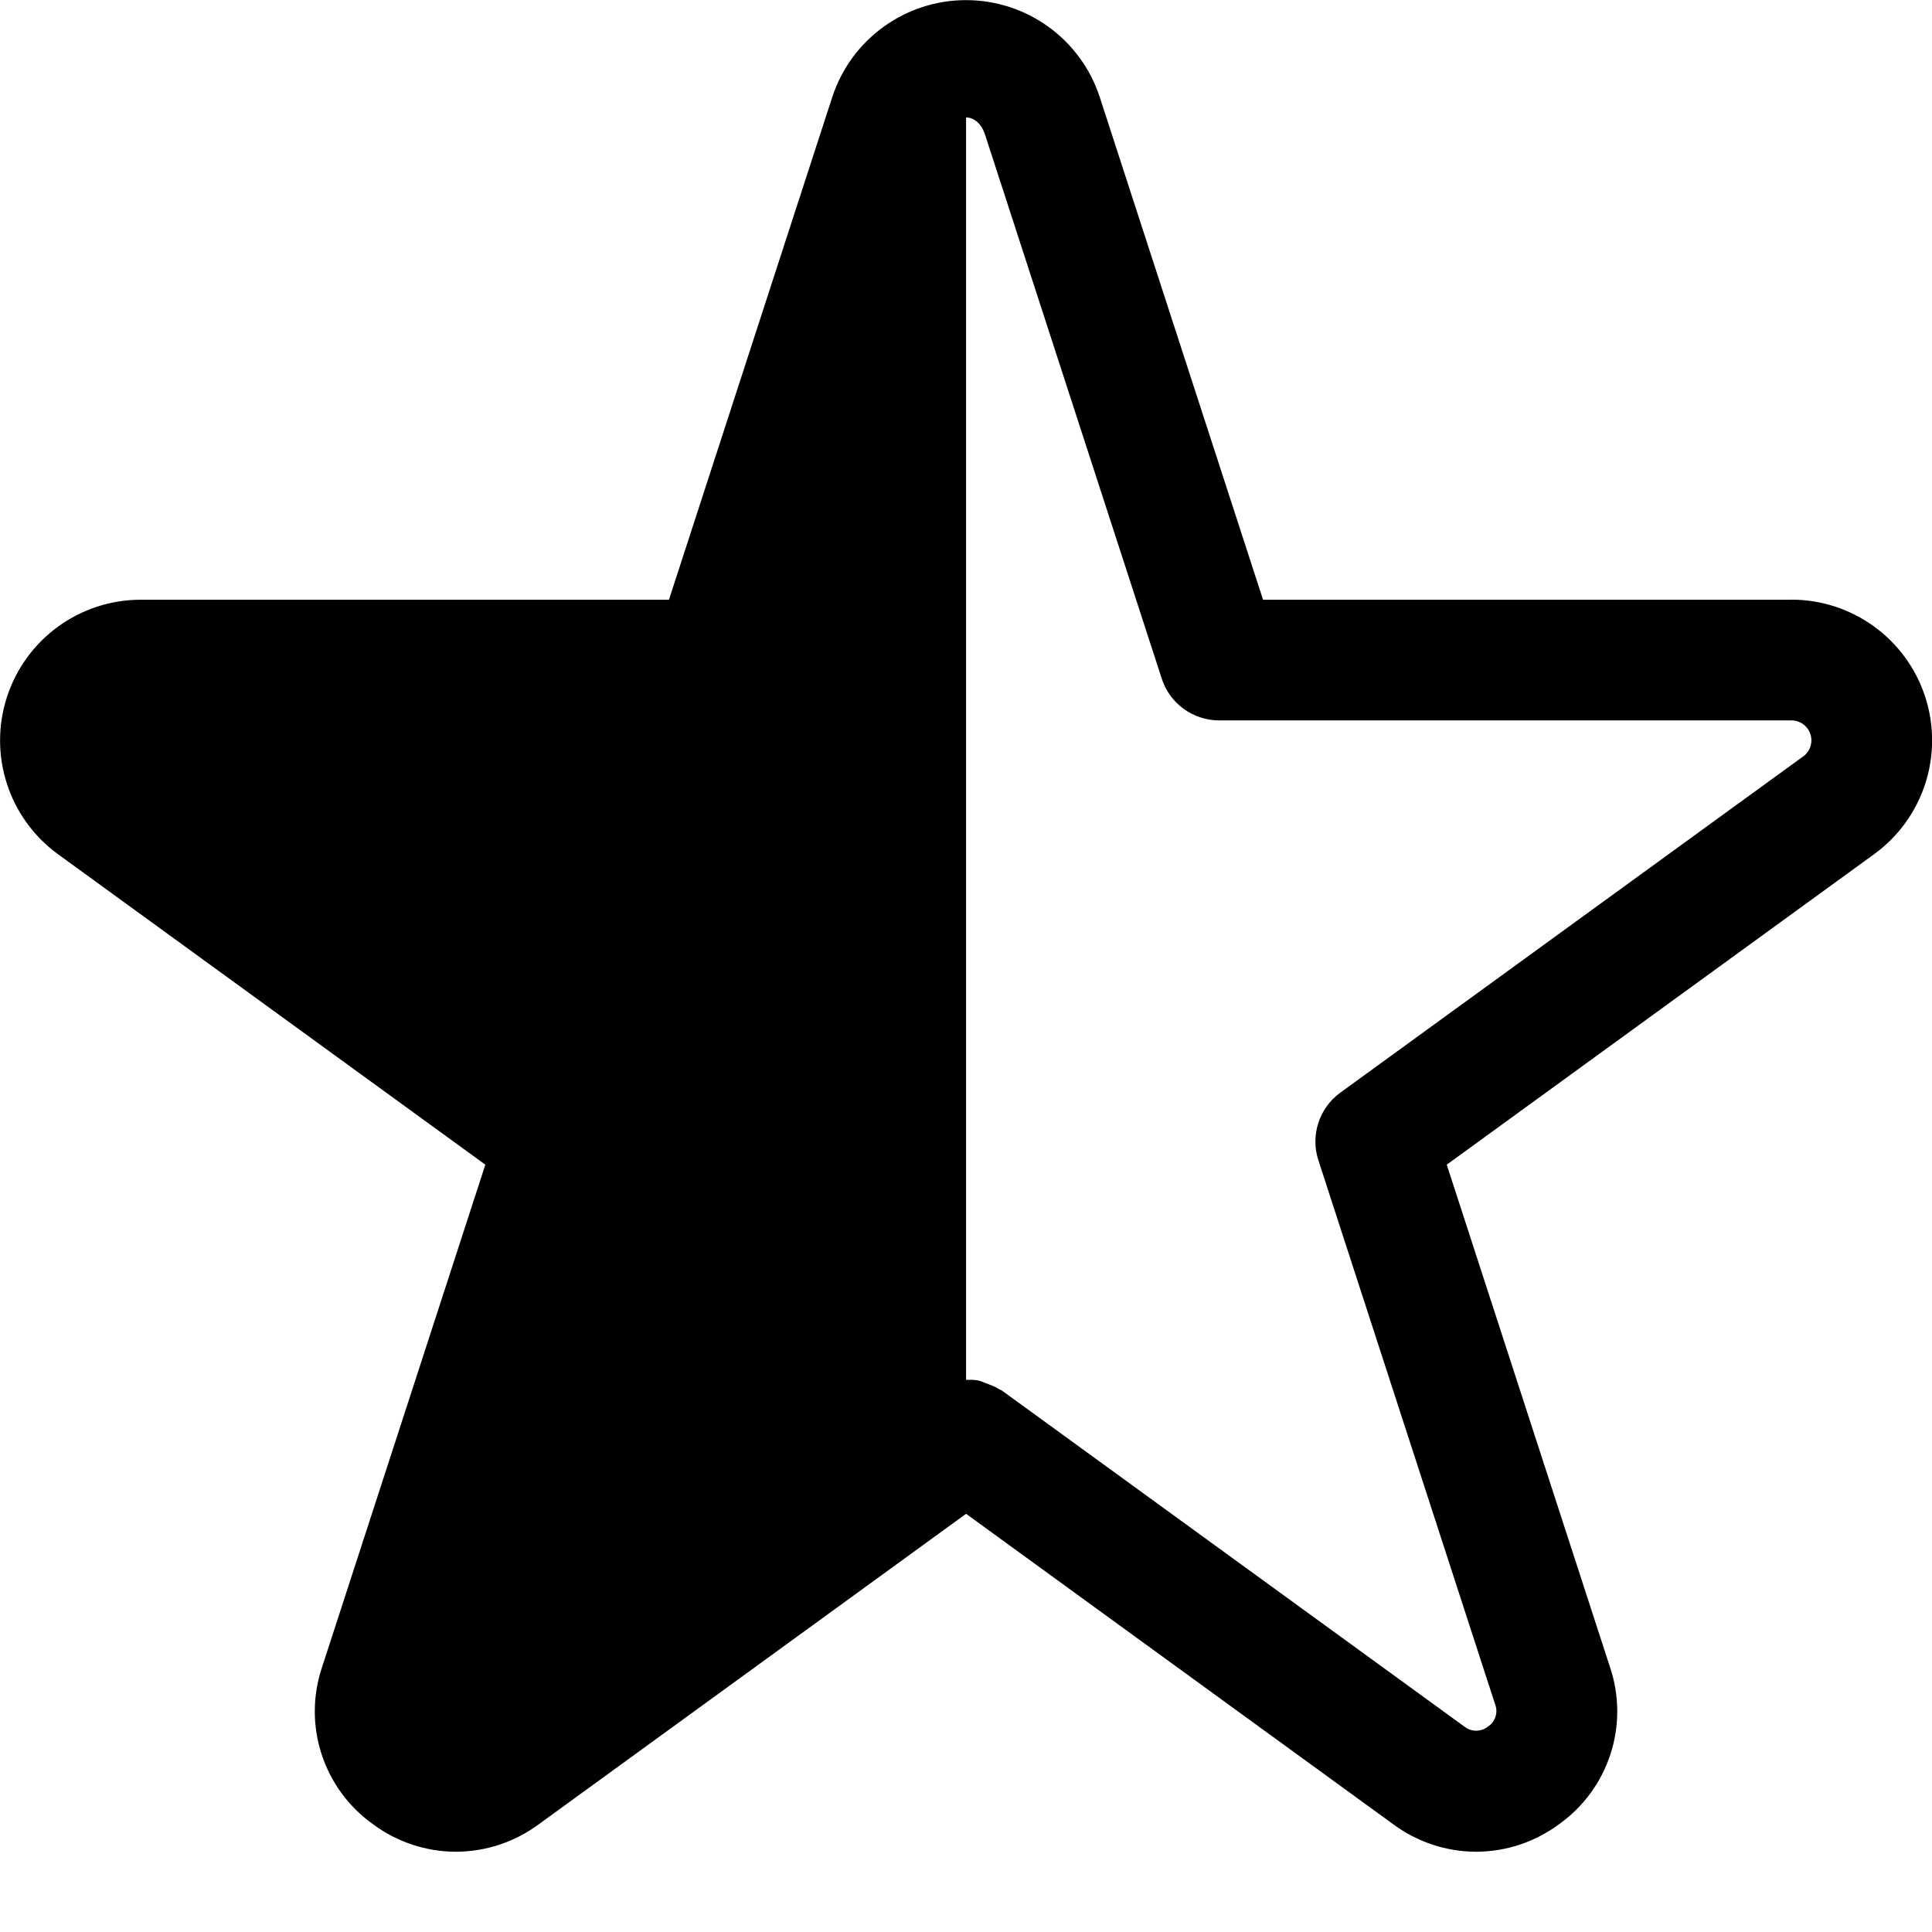
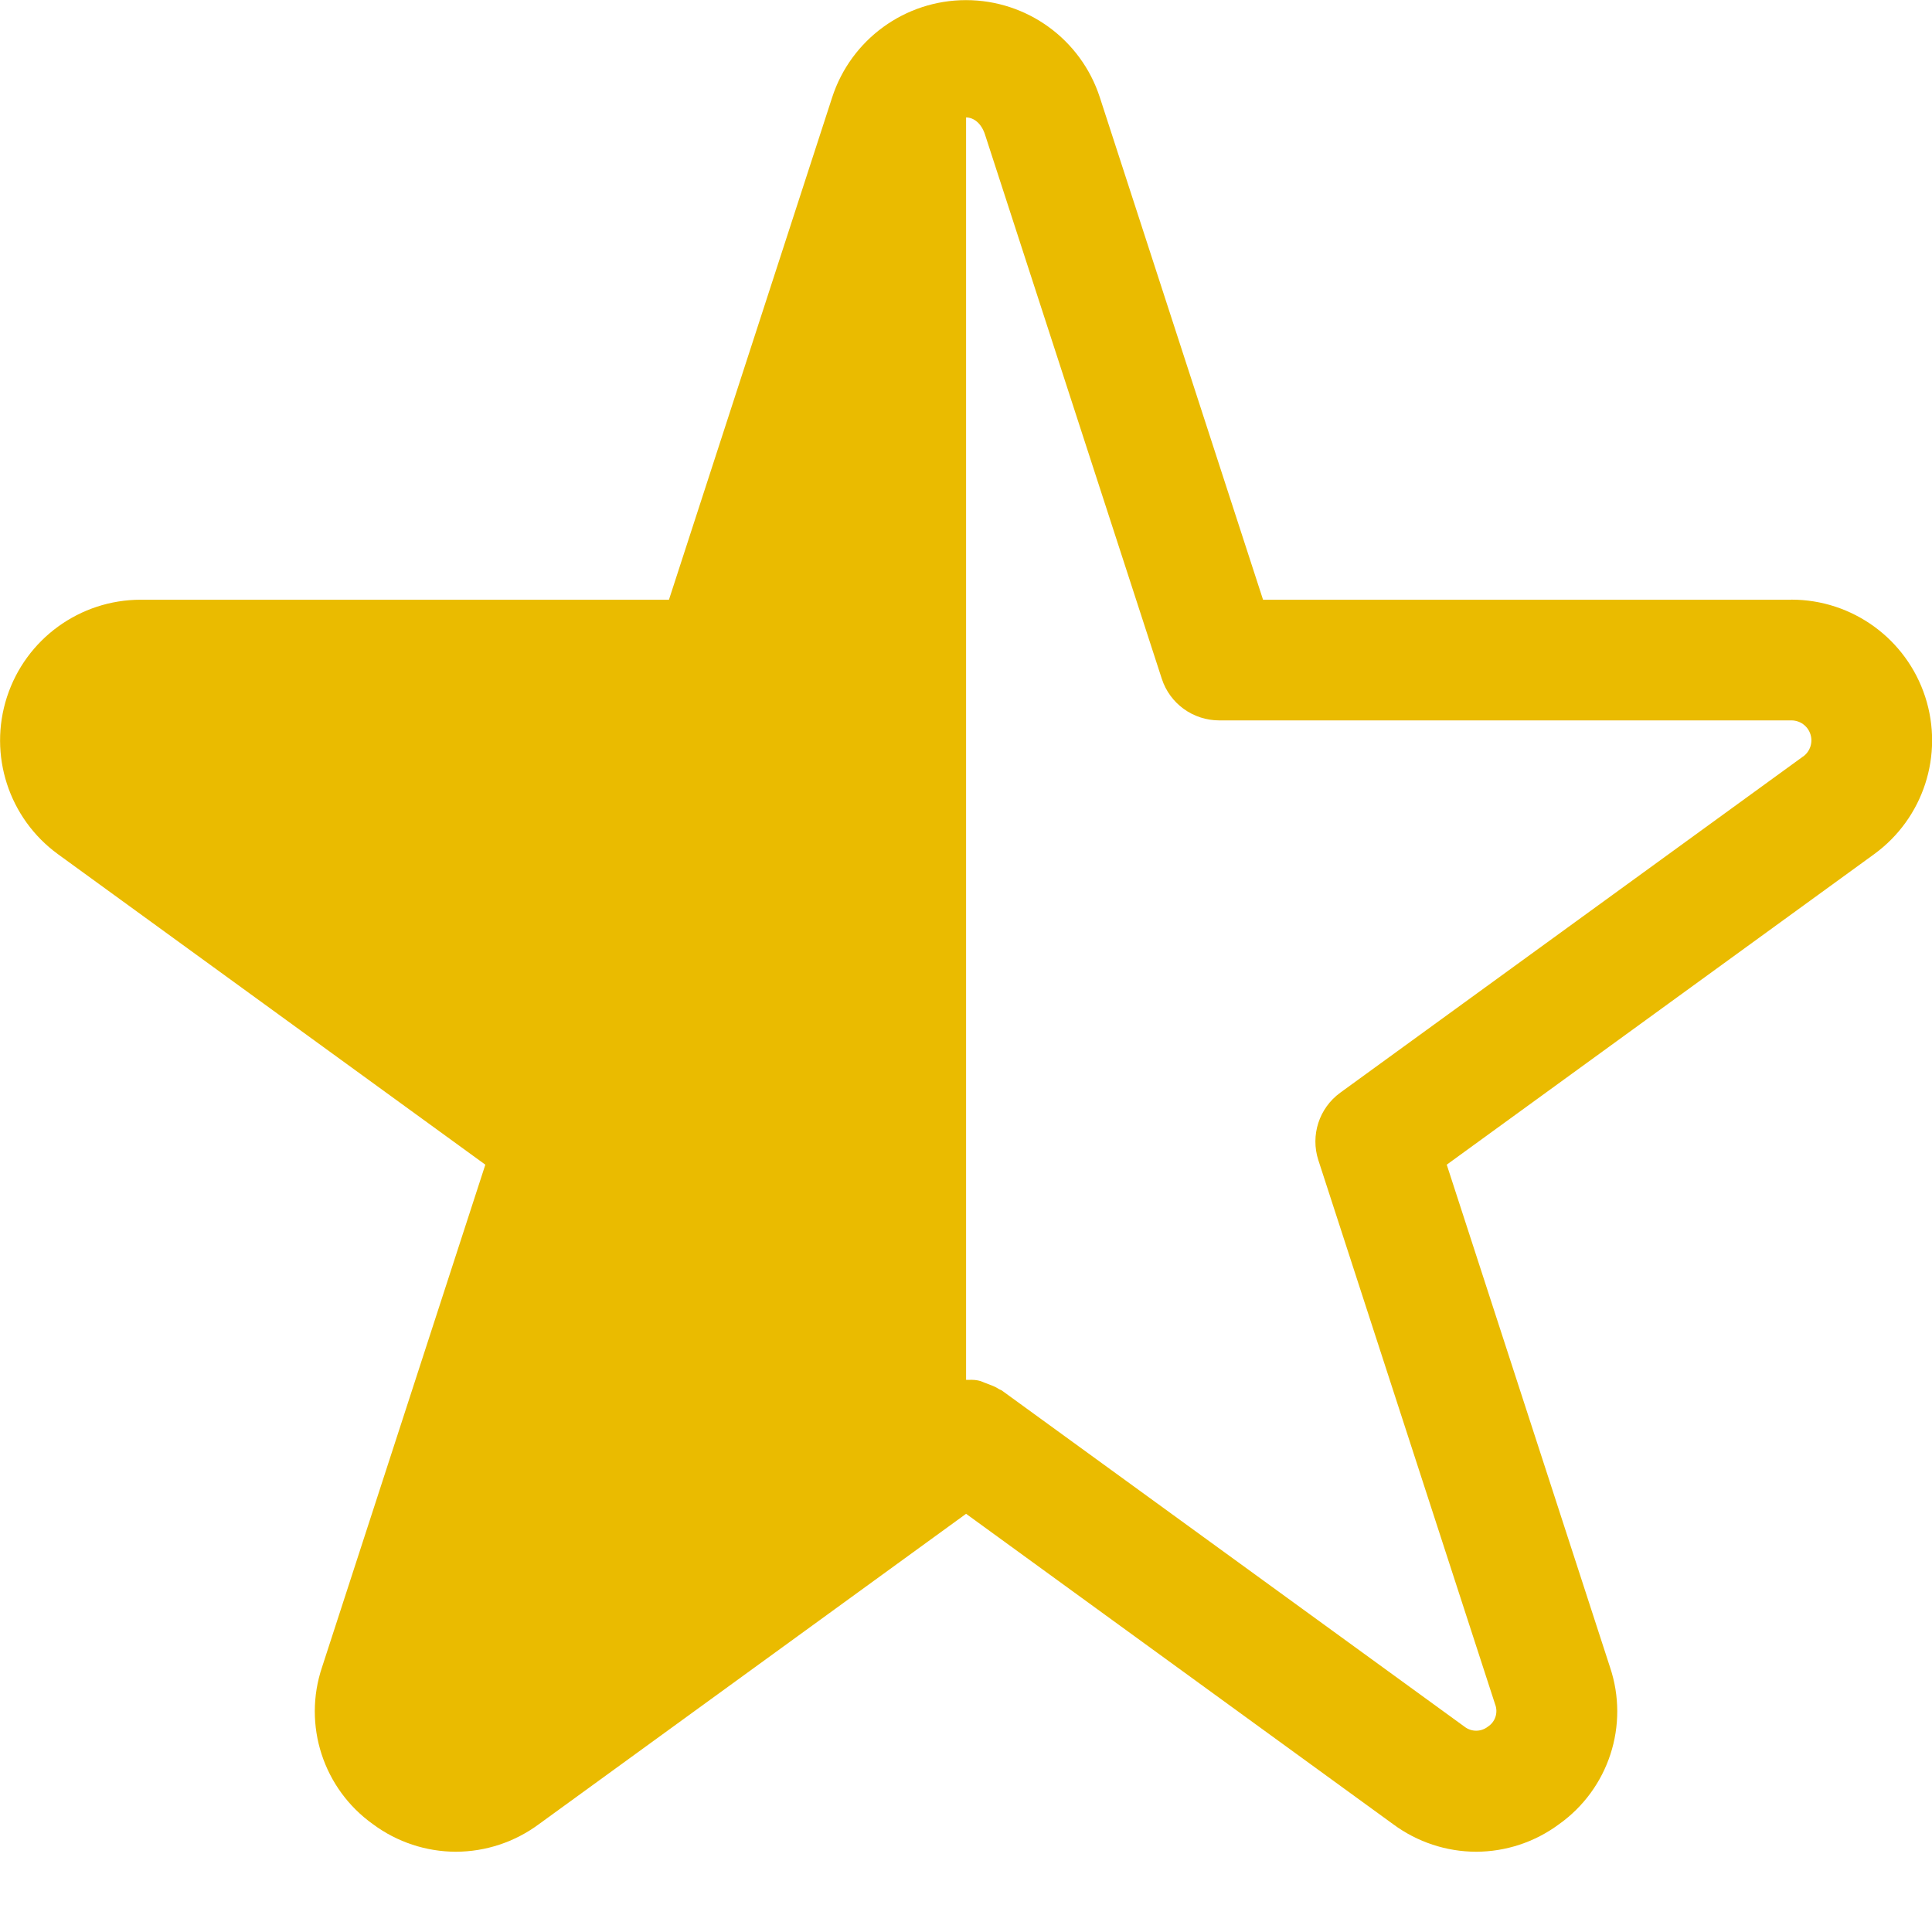
- <svg xmlns="http://www.w3.org/2000/svg" viewBox="0 0 24 24">
+ <svg xmlns="http://www.w3.org/2000/svg" viewBox="0 0 24 24" fill="#eabb00">
  <path d="M22.252 7.45H15.69l-2.028-6.242a1.748 1.748 0 0 0-3.324 0L8.31 7.45H1.748A1.748 1.748 0 0 0 .72 10.611l5.309 3.857-2.028 6.241c-.243.72.015 1.514.635 1.954.297.22.657.339 1.027.34.37-.001.73-.12 1.028-.34l5.31-3.858 5.308 3.858c.298.22.658.339 1.028.34.37-.001.73-.12 1.027-.34A1.72 1.72 0 0 0 20 20.71l-2.028-6.242 5.309-3.857a1.748 1.748 0 0 0-1.028-3.162m.146 1.948-5.75 4.177a.75.75 0 0 0-.272.838l2.196 6.76a.23.23 0 0 1-.09.277.235.235 0 0 1-.291 0l-5.75-4.178c-.009-.006-.02-.007-.029-.013-.047-.032-.099-.05-.151-.07-.039-.013-.075-.033-.115-.04-.048-.01-.097-.007-.146-.007V1.459c.094 0 .189.071.235.212l2.196 6.76c.1.31.389.518.714.518h7.107a.248.248 0 0 1 .146.449" />
</svg>
